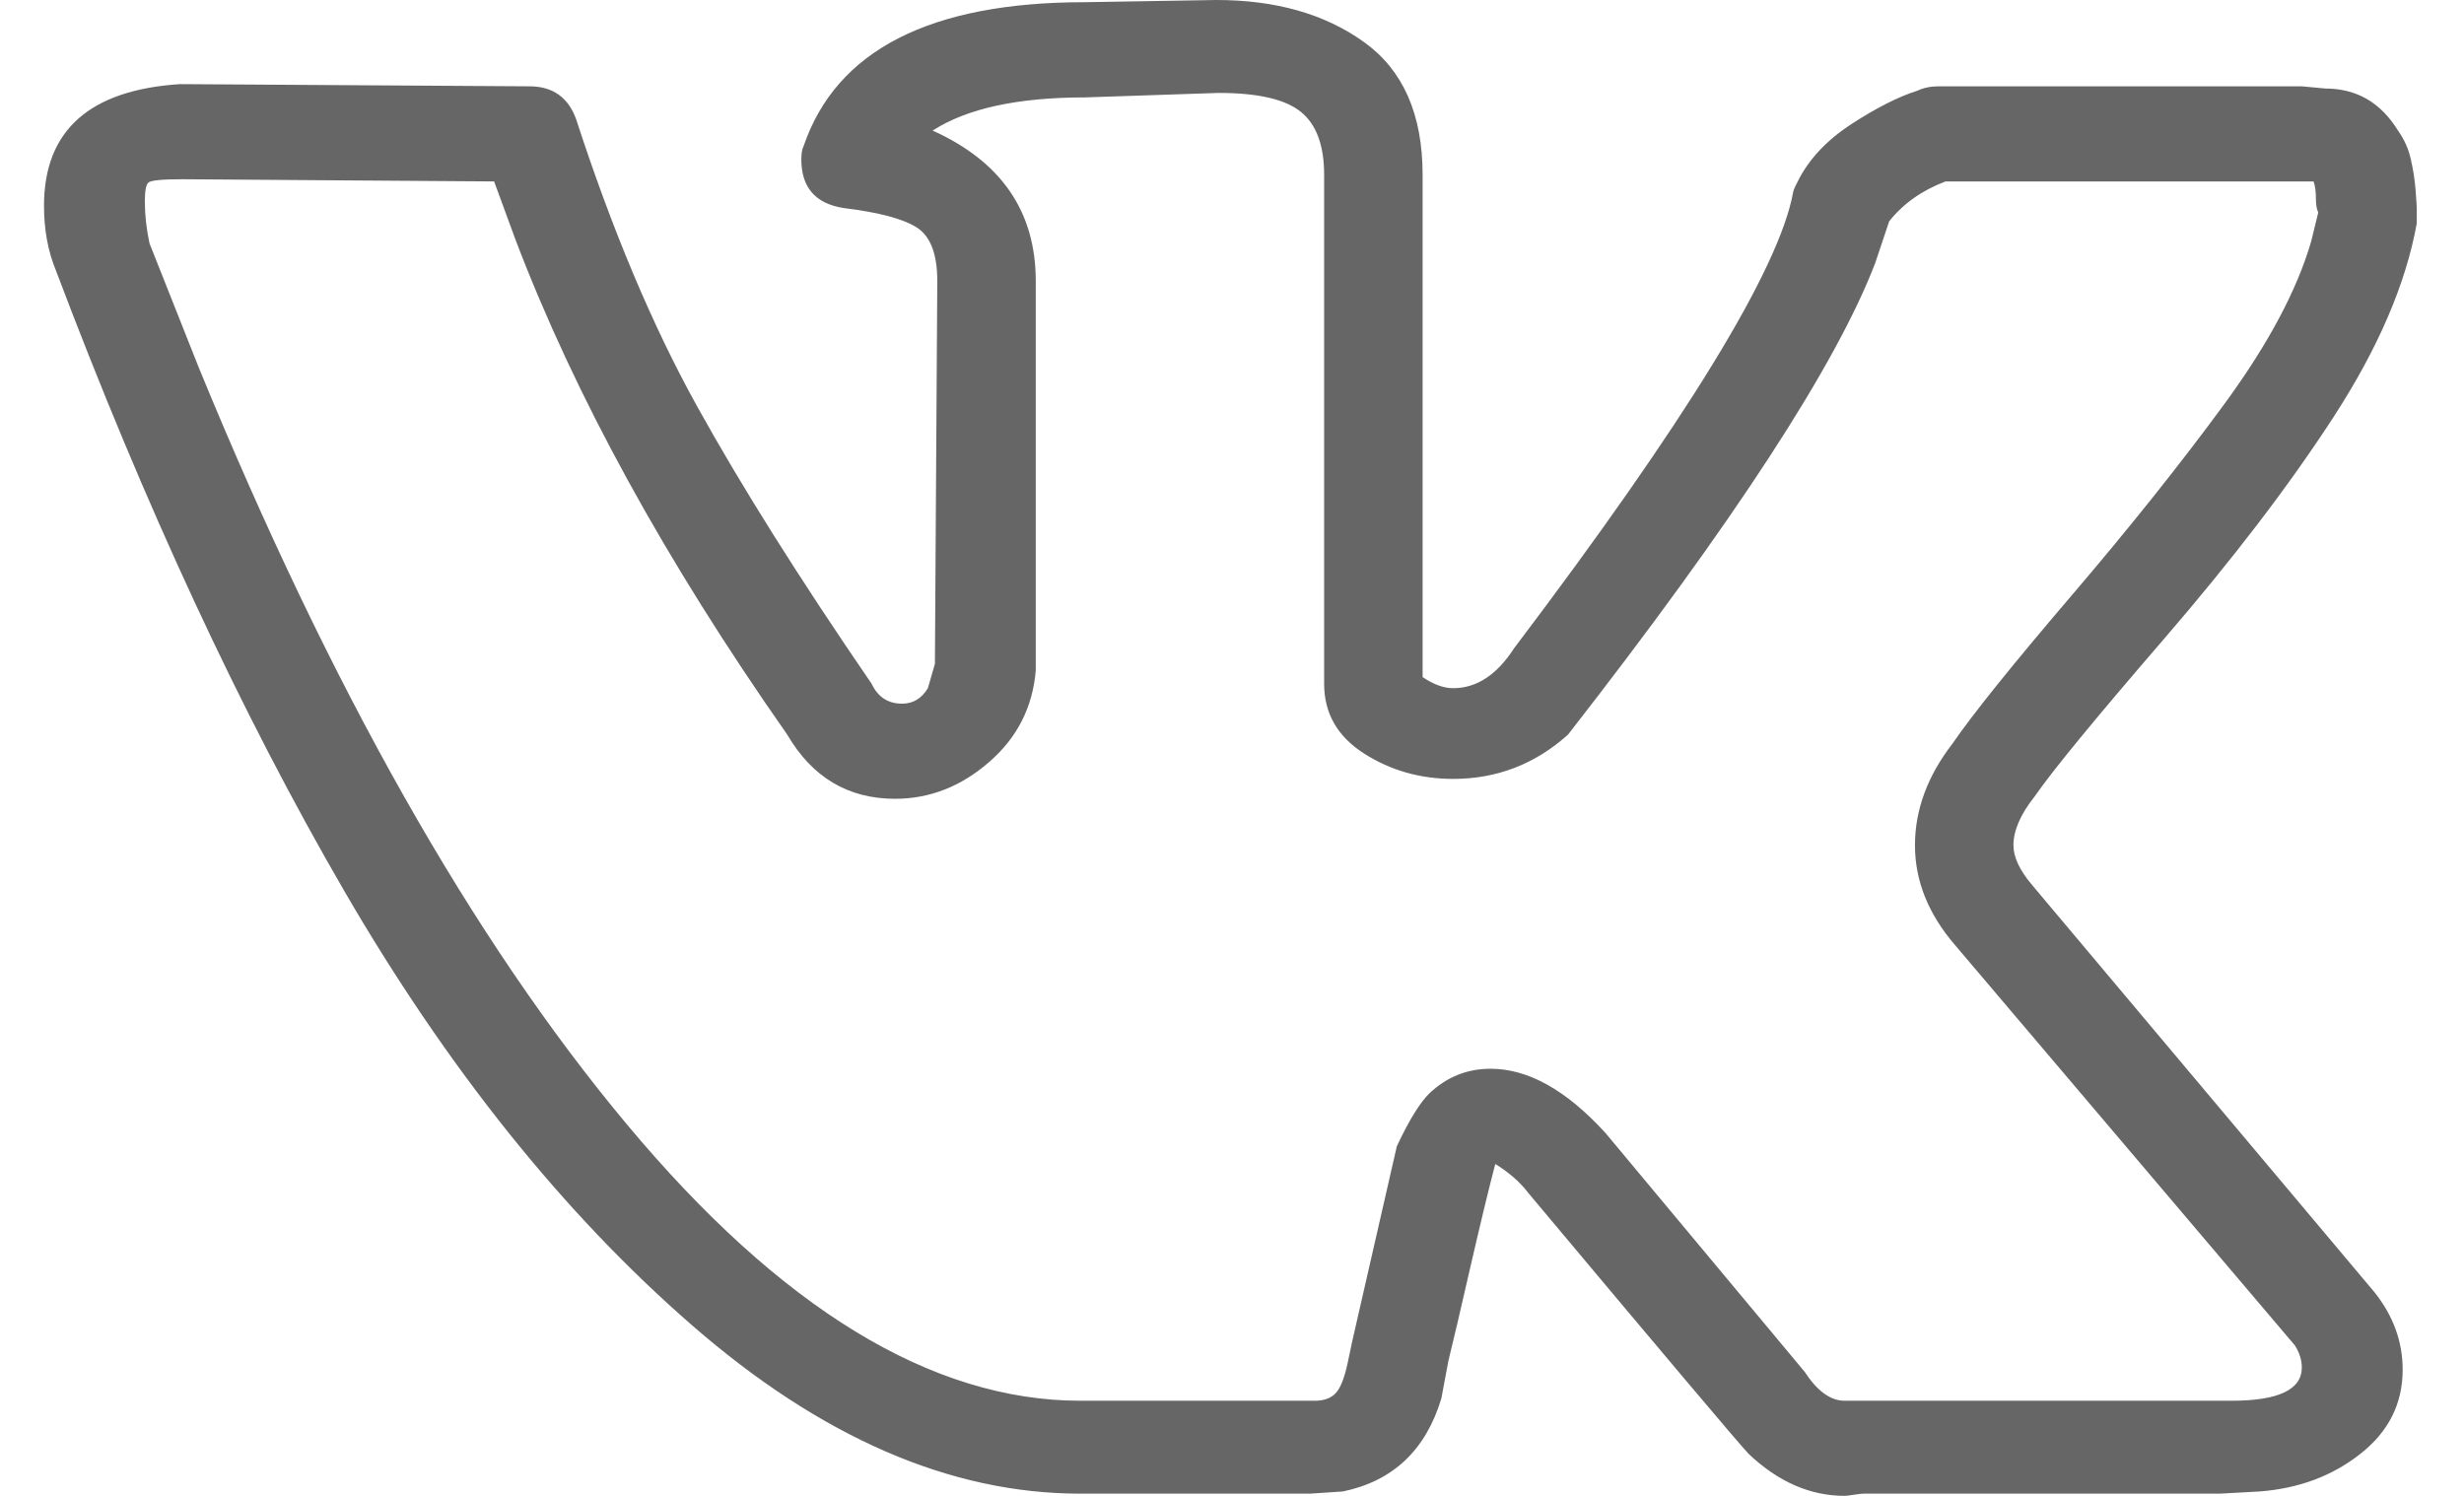
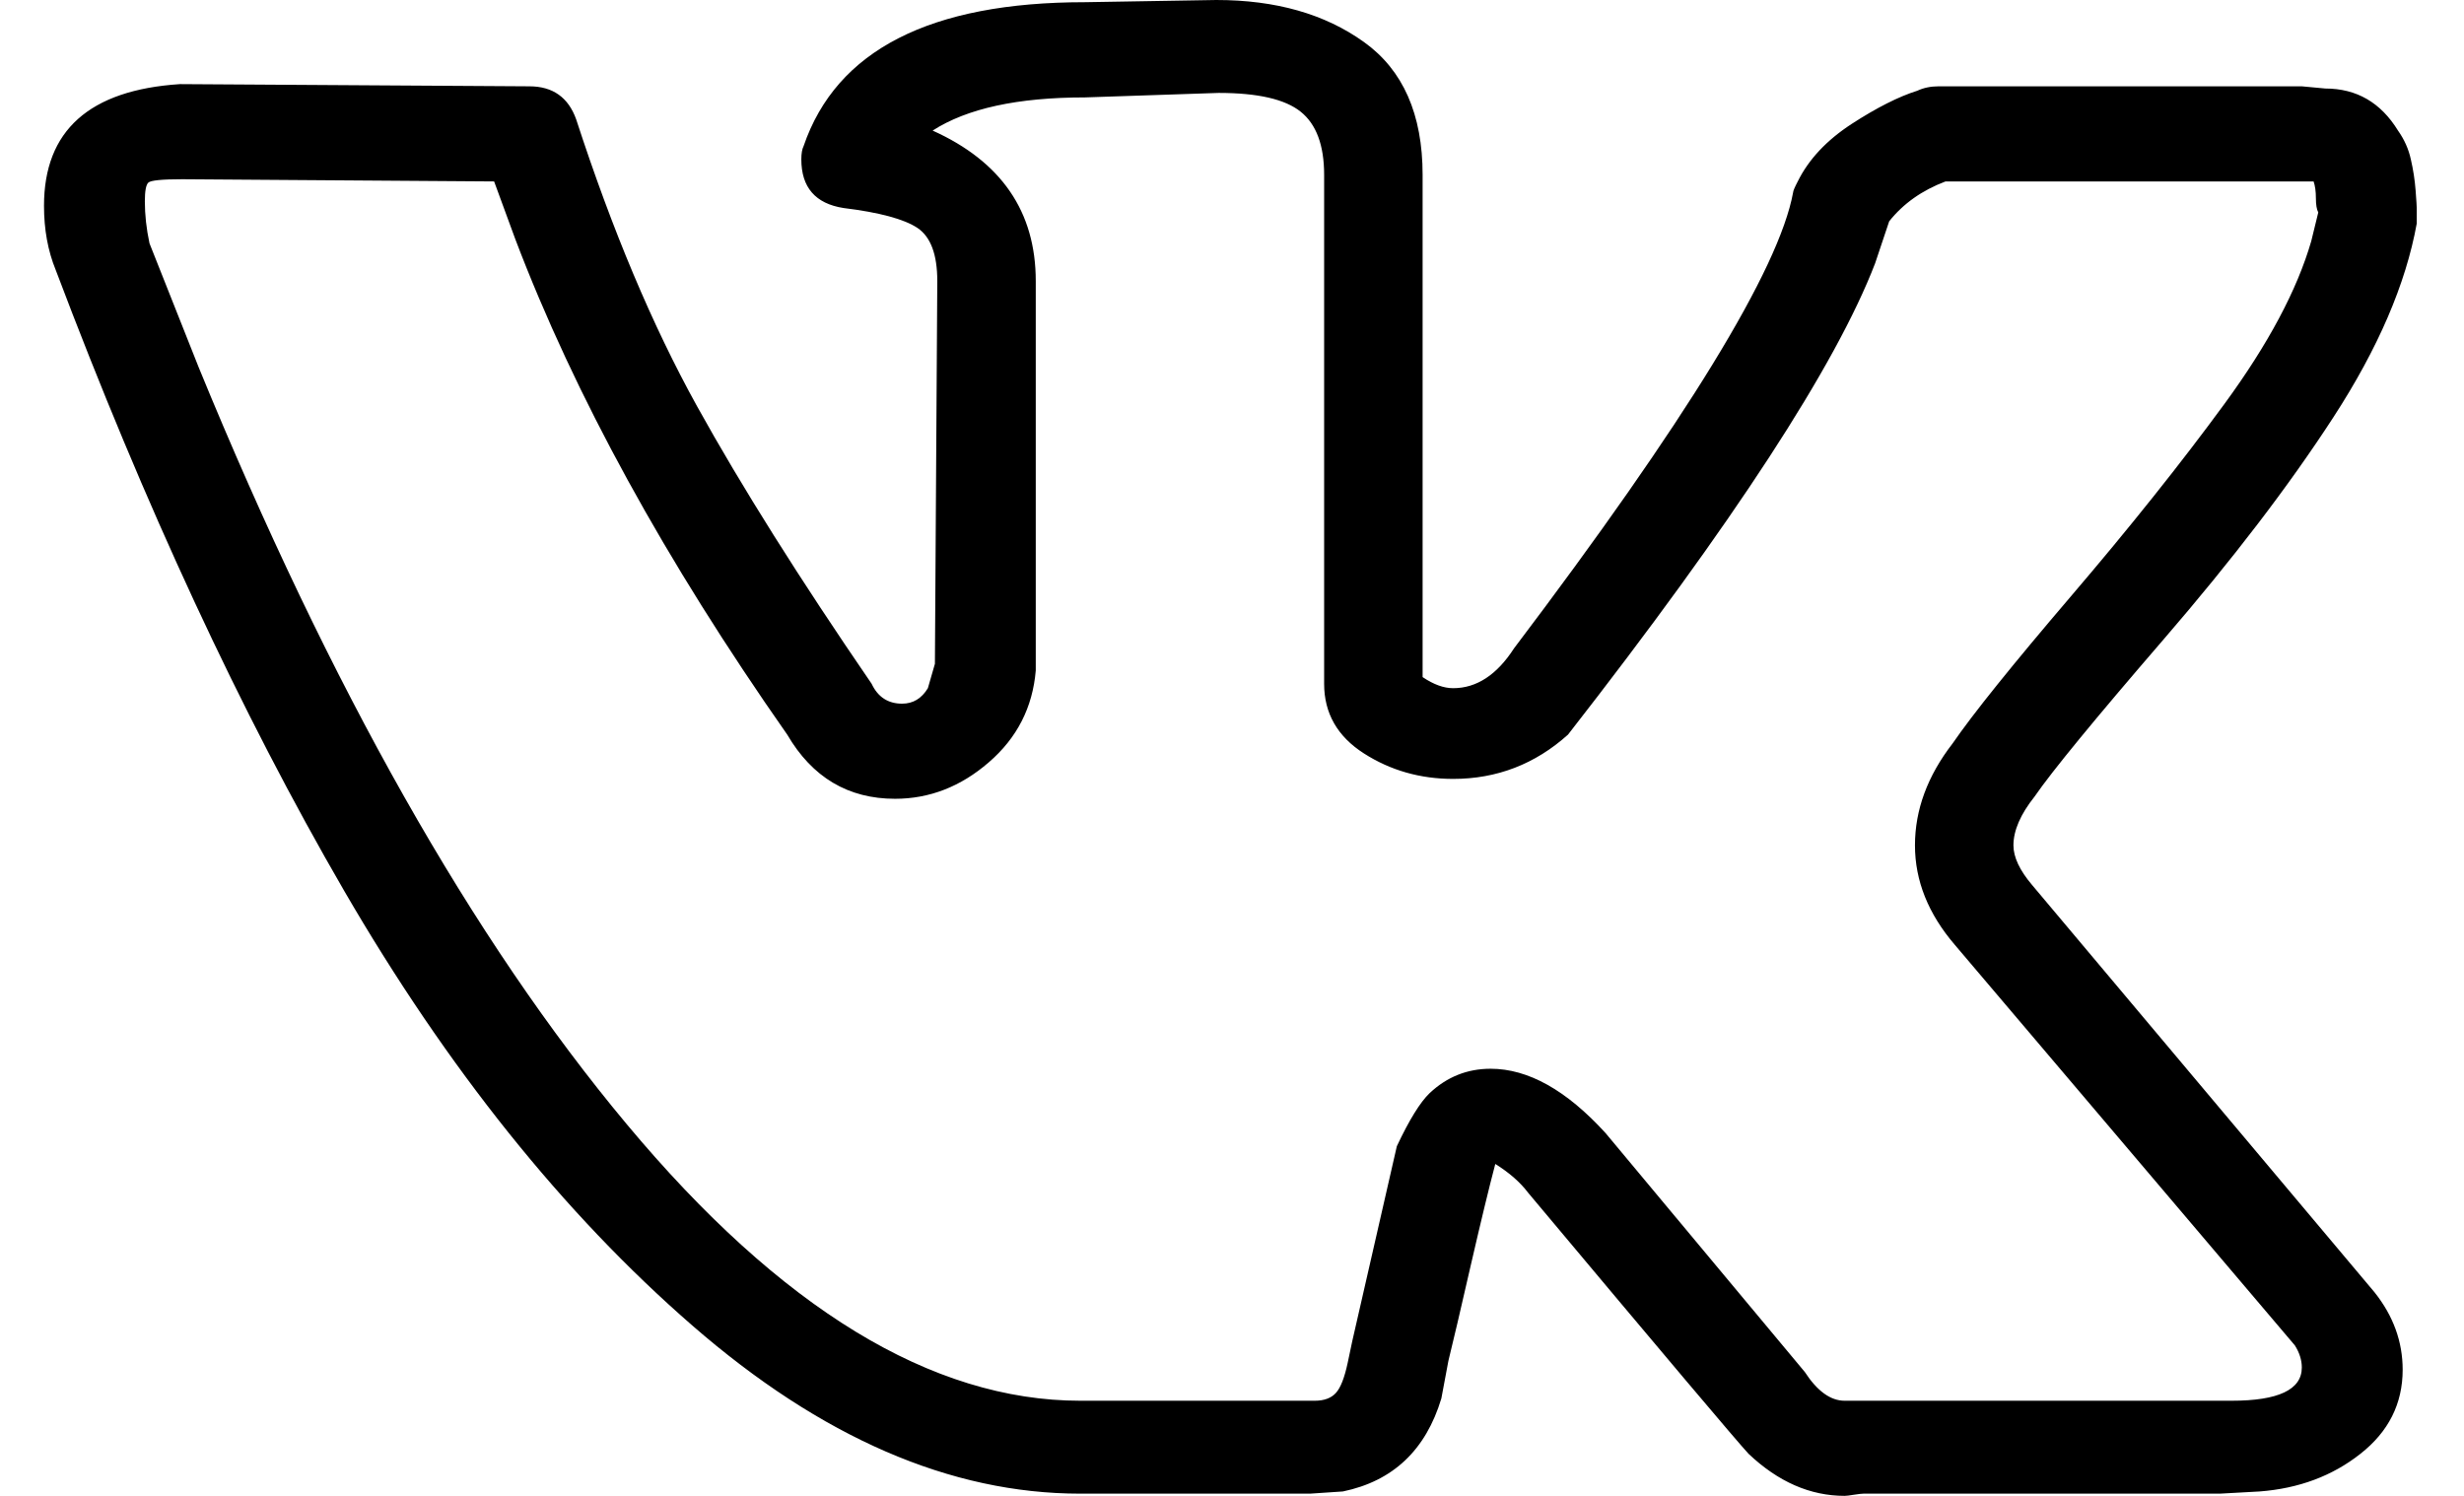
- <svg xmlns="http://www.w3.org/2000/svg" width="28" height="17" viewBox="0 0 28 17" fill="none">
-   <path d="M0.5 2.339C0.5 1.484 1.015 1.023 2.045 0.956L6.015 0.981C6.282 0.981 6.459 1.107 6.548 1.358C6.957 2.615 7.414 3.701 7.92 4.615C8.426 5.528 9.088 6.58 9.905 7.771C9.976 7.922 10.092 7.997 10.251 7.997C10.376 7.997 10.473 7.938 10.544 7.821L10.624 7.544L10.651 3.194C10.651 2.892 10.576 2.691 10.425 2.59C10.274 2.49 9.994 2.414 9.585 2.364C9.266 2.314 9.106 2.129 9.106 1.811C9.106 1.744 9.115 1.693 9.132 1.66C9.505 0.57 10.571 0.025 12.33 0.025L13.822 0C14.497 0 15.056 0.159 15.5 0.478C15.944 0.796 16.166 1.299 16.166 1.987V7.695C16.291 7.779 16.406 7.821 16.513 7.821C16.779 7.821 17.01 7.67 17.205 7.368C19.159 4.786 20.216 3.06 20.376 2.188C20.376 2.171 20.394 2.129 20.429 2.062C20.553 1.811 20.758 1.593 21.042 1.408C21.326 1.224 21.575 1.098 21.788 1.031C21.859 0.998 21.939 0.981 22.028 0.981H26.157L26.424 1.006C26.779 1.006 27.054 1.165 27.25 1.484C27.321 1.584 27.37 1.693 27.396 1.811C27.423 1.928 27.441 2.045 27.45 2.163C27.459 2.28 27.463 2.347 27.463 2.364V2.54C27.339 3.227 27.023 3.961 26.517 4.74C26.011 5.52 25.367 6.362 24.585 7.268C23.804 8.173 23.316 8.768 23.12 9.053C22.96 9.254 22.88 9.439 22.88 9.607C22.88 9.741 22.951 9.892 23.093 10.059L26.983 14.686C27.197 14.955 27.303 15.248 27.303 15.567C27.303 15.952 27.143 16.271 26.823 16.522C26.504 16.774 26.122 16.916 25.678 16.95L25.225 16.975H21.175C21.157 16.975 21.122 16.979 21.069 16.987C21.015 16.996 20.98 17 20.962 17C20.571 17 20.207 16.841 19.87 16.522C19.745 16.388 18.91 15.399 17.365 13.555C17.276 13.437 17.152 13.328 16.992 13.228C16.921 13.496 16.828 13.882 16.712 14.385C16.597 14.888 16.513 15.248 16.459 15.466L16.379 15.893C16.202 16.48 15.829 16.832 15.26 16.95L14.887 16.975H12.276C10.802 16.975 9.332 16.338 7.867 15.064C6.401 13.789 5.083 12.142 3.91 10.122C2.738 8.102 1.646 5.75 0.633 3.068C0.544 2.85 0.5 2.607 0.5 2.339ZM16.513 8.852C16.14 8.852 15.802 8.756 15.5 8.563C15.198 8.37 15.047 8.106 15.047 7.771V1.987C15.047 1.651 14.958 1.412 14.781 1.27C14.603 1.127 14.292 1.056 13.848 1.056L12.33 1.107C11.566 1.107 10.989 1.232 10.598 1.484C11.379 1.836 11.77 2.406 11.77 3.194V7.62C11.735 8.039 11.557 8.387 11.237 8.663C10.918 8.94 10.562 9.078 10.171 9.078C9.639 9.078 9.23 8.835 8.946 8.349C7.56 6.371 6.53 4.493 5.855 2.716L5.615 2.062L2.072 2.037C1.841 2.037 1.712 2.05 1.686 2.075C1.659 2.1 1.646 2.171 1.646 2.288C1.646 2.439 1.663 2.599 1.699 2.766L2.258 4.175C3.75 7.813 5.371 10.68 7.121 12.775C8.87 14.871 10.589 15.919 12.276 15.919H14.941C15.047 15.919 15.127 15.889 15.18 15.831C15.234 15.772 15.278 15.659 15.314 15.491L15.367 15.24L15.873 13.027C16.015 12.725 16.14 12.524 16.246 12.423C16.442 12.239 16.672 12.146 16.939 12.146C17.365 12.146 17.8 12.389 18.244 12.876L20.509 15.592C20.651 15.81 20.802 15.919 20.962 15.919H25.358C25.891 15.919 26.157 15.793 26.157 15.541C26.157 15.458 26.131 15.374 26.078 15.29L22.214 10.738C21.912 10.386 21.761 10.009 21.761 9.607C21.761 9.204 21.903 8.819 22.188 8.45C22.419 8.114 22.867 7.557 23.533 6.777C24.199 5.998 24.781 5.268 25.278 4.59C25.776 3.91 26.104 3.294 26.264 2.741L26.344 2.414C26.326 2.381 26.317 2.326 26.317 2.251C26.317 2.175 26.308 2.112 26.291 2.062H22.108C21.841 2.163 21.628 2.314 21.468 2.515L21.308 2.993C20.864 4.149 19.701 5.935 17.818 8.349C17.445 8.684 17.01 8.852 16.513 8.852Z" fill="#666666" />
+ <svg xmlns="http://www.w3.org/2000/svg" width="28" height="17" viewBox="0 0 28 17" fill="currentColor">
+   <path d="M0.5 2.339C0.5 1.484 1.015 1.023 2.045 0.956L6.015 0.981C6.282 0.981 6.459 1.107 6.548 1.358C6.957 2.615 7.414 3.701 7.92 4.615C8.426 5.528 9.088 6.58 9.905 7.771C9.976 7.922 10.092 7.997 10.251 7.997C10.376 7.997 10.473 7.938 10.544 7.821L10.624 7.544L10.651 3.194C10.651 2.892 10.576 2.691 10.425 2.59C10.274 2.49 9.994 2.414 9.585 2.364C9.266 2.314 9.106 2.129 9.106 1.811C9.106 1.744 9.115 1.693 9.132 1.66C9.505 0.57 10.571 0.025 12.33 0.025L13.822 0C14.497 0 15.056 0.159 15.5 0.478C15.944 0.796 16.166 1.299 16.166 1.987V7.695C16.291 7.779 16.406 7.821 16.513 7.821C16.779 7.821 17.01 7.67 17.205 7.368C19.159 4.786 20.216 3.06 20.376 2.188C20.376 2.171 20.394 2.129 20.429 2.062C20.553 1.811 20.758 1.593 21.042 1.408C21.326 1.224 21.575 1.098 21.788 1.031C21.859 0.998 21.939 0.981 22.028 0.981H26.157L26.424 1.006C26.779 1.006 27.054 1.165 27.25 1.484C27.321 1.584 27.37 1.693 27.396 1.811C27.423 1.928 27.441 2.045 27.45 2.163C27.459 2.28 27.463 2.347 27.463 2.364V2.54C27.339 3.227 27.023 3.961 26.517 4.74C26.011 5.52 25.367 6.362 24.585 7.268C23.804 8.173 23.316 8.768 23.12 9.053C22.96 9.254 22.88 9.439 22.88 9.607C22.88 9.741 22.951 9.892 23.093 10.059L26.983 14.686C27.197 14.955 27.303 15.248 27.303 15.567C27.303 15.952 27.143 16.271 26.823 16.522C26.504 16.774 26.122 16.916 25.678 16.95L25.225 16.975H21.175C21.157 16.975 21.122 16.979 21.069 16.987C21.015 16.996 20.98 17 20.962 17C20.571 17 20.207 16.841 19.87 16.522C19.745 16.388 18.91 15.399 17.365 13.555C17.276 13.437 17.152 13.328 16.992 13.228C16.921 13.496 16.828 13.882 16.712 14.385C16.597 14.888 16.513 15.248 16.459 15.466L16.379 15.893C16.202 16.48 15.829 16.832 15.26 16.95L14.887 16.975H12.276C10.802 16.975 9.332 16.338 7.867 15.064C6.401 13.789 5.083 12.142 3.91 10.122C2.738 8.102 1.646 5.75 0.633 3.068C0.544 2.85 0.5 2.607 0.5 2.339ZM16.513 8.852C16.14 8.852 15.802 8.756 15.5 8.563C15.198 8.37 15.047 8.106 15.047 7.771V1.987C15.047 1.651 14.958 1.412 14.781 1.27C14.603 1.127 14.292 1.056 13.848 1.056L12.33 1.107C11.566 1.107 10.989 1.232 10.598 1.484C11.379 1.836 11.77 2.406 11.77 3.194V7.62C11.735 8.039 11.557 8.387 11.237 8.663C10.918 8.94 10.562 9.078 10.171 9.078C9.639 9.078 9.23 8.835 8.946 8.349C7.56 6.371 6.53 4.493 5.855 2.716L5.615 2.062L2.072 2.037C1.841 2.037 1.712 2.05 1.686 2.075C1.659 2.1 1.646 2.171 1.646 2.288C1.646 2.439 1.663 2.599 1.699 2.766L2.258 4.175C3.75 7.813 5.371 10.68 7.121 12.775C8.87 14.871 10.589 15.919 12.276 15.919H14.941C15.047 15.919 15.127 15.889 15.18 15.831C15.234 15.772 15.278 15.659 15.314 15.491L15.367 15.24L15.873 13.027C16.015 12.725 16.14 12.524 16.246 12.423C16.442 12.239 16.672 12.146 16.939 12.146C17.365 12.146 17.8 12.389 18.244 12.876L20.509 15.592C20.651 15.81 20.802 15.919 20.962 15.919H25.358C25.891 15.919 26.157 15.793 26.157 15.541C26.157 15.458 26.131 15.374 26.078 15.29L22.214 10.738C21.912 10.386 21.761 10.009 21.761 9.607C21.761 9.204 21.903 8.819 22.188 8.45C22.419 8.114 22.867 7.557 23.533 6.777C24.199 5.998 24.781 5.268 25.278 4.59C25.776 3.91 26.104 3.294 26.264 2.741L26.344 2.414C26.326 2.381 26.317 2.326 26.317 2.251C26.317 2.175 26.308 2.112 26.291 2.062H22.108C21.841 2.163 21.628 2.314 21.468 2.515L21.308 2.993C20.864 4.149 19.701 5.935 17.818 8.349C17.445 8.684 17.01 8.852 16.513 8.852Z" />
</svg>
